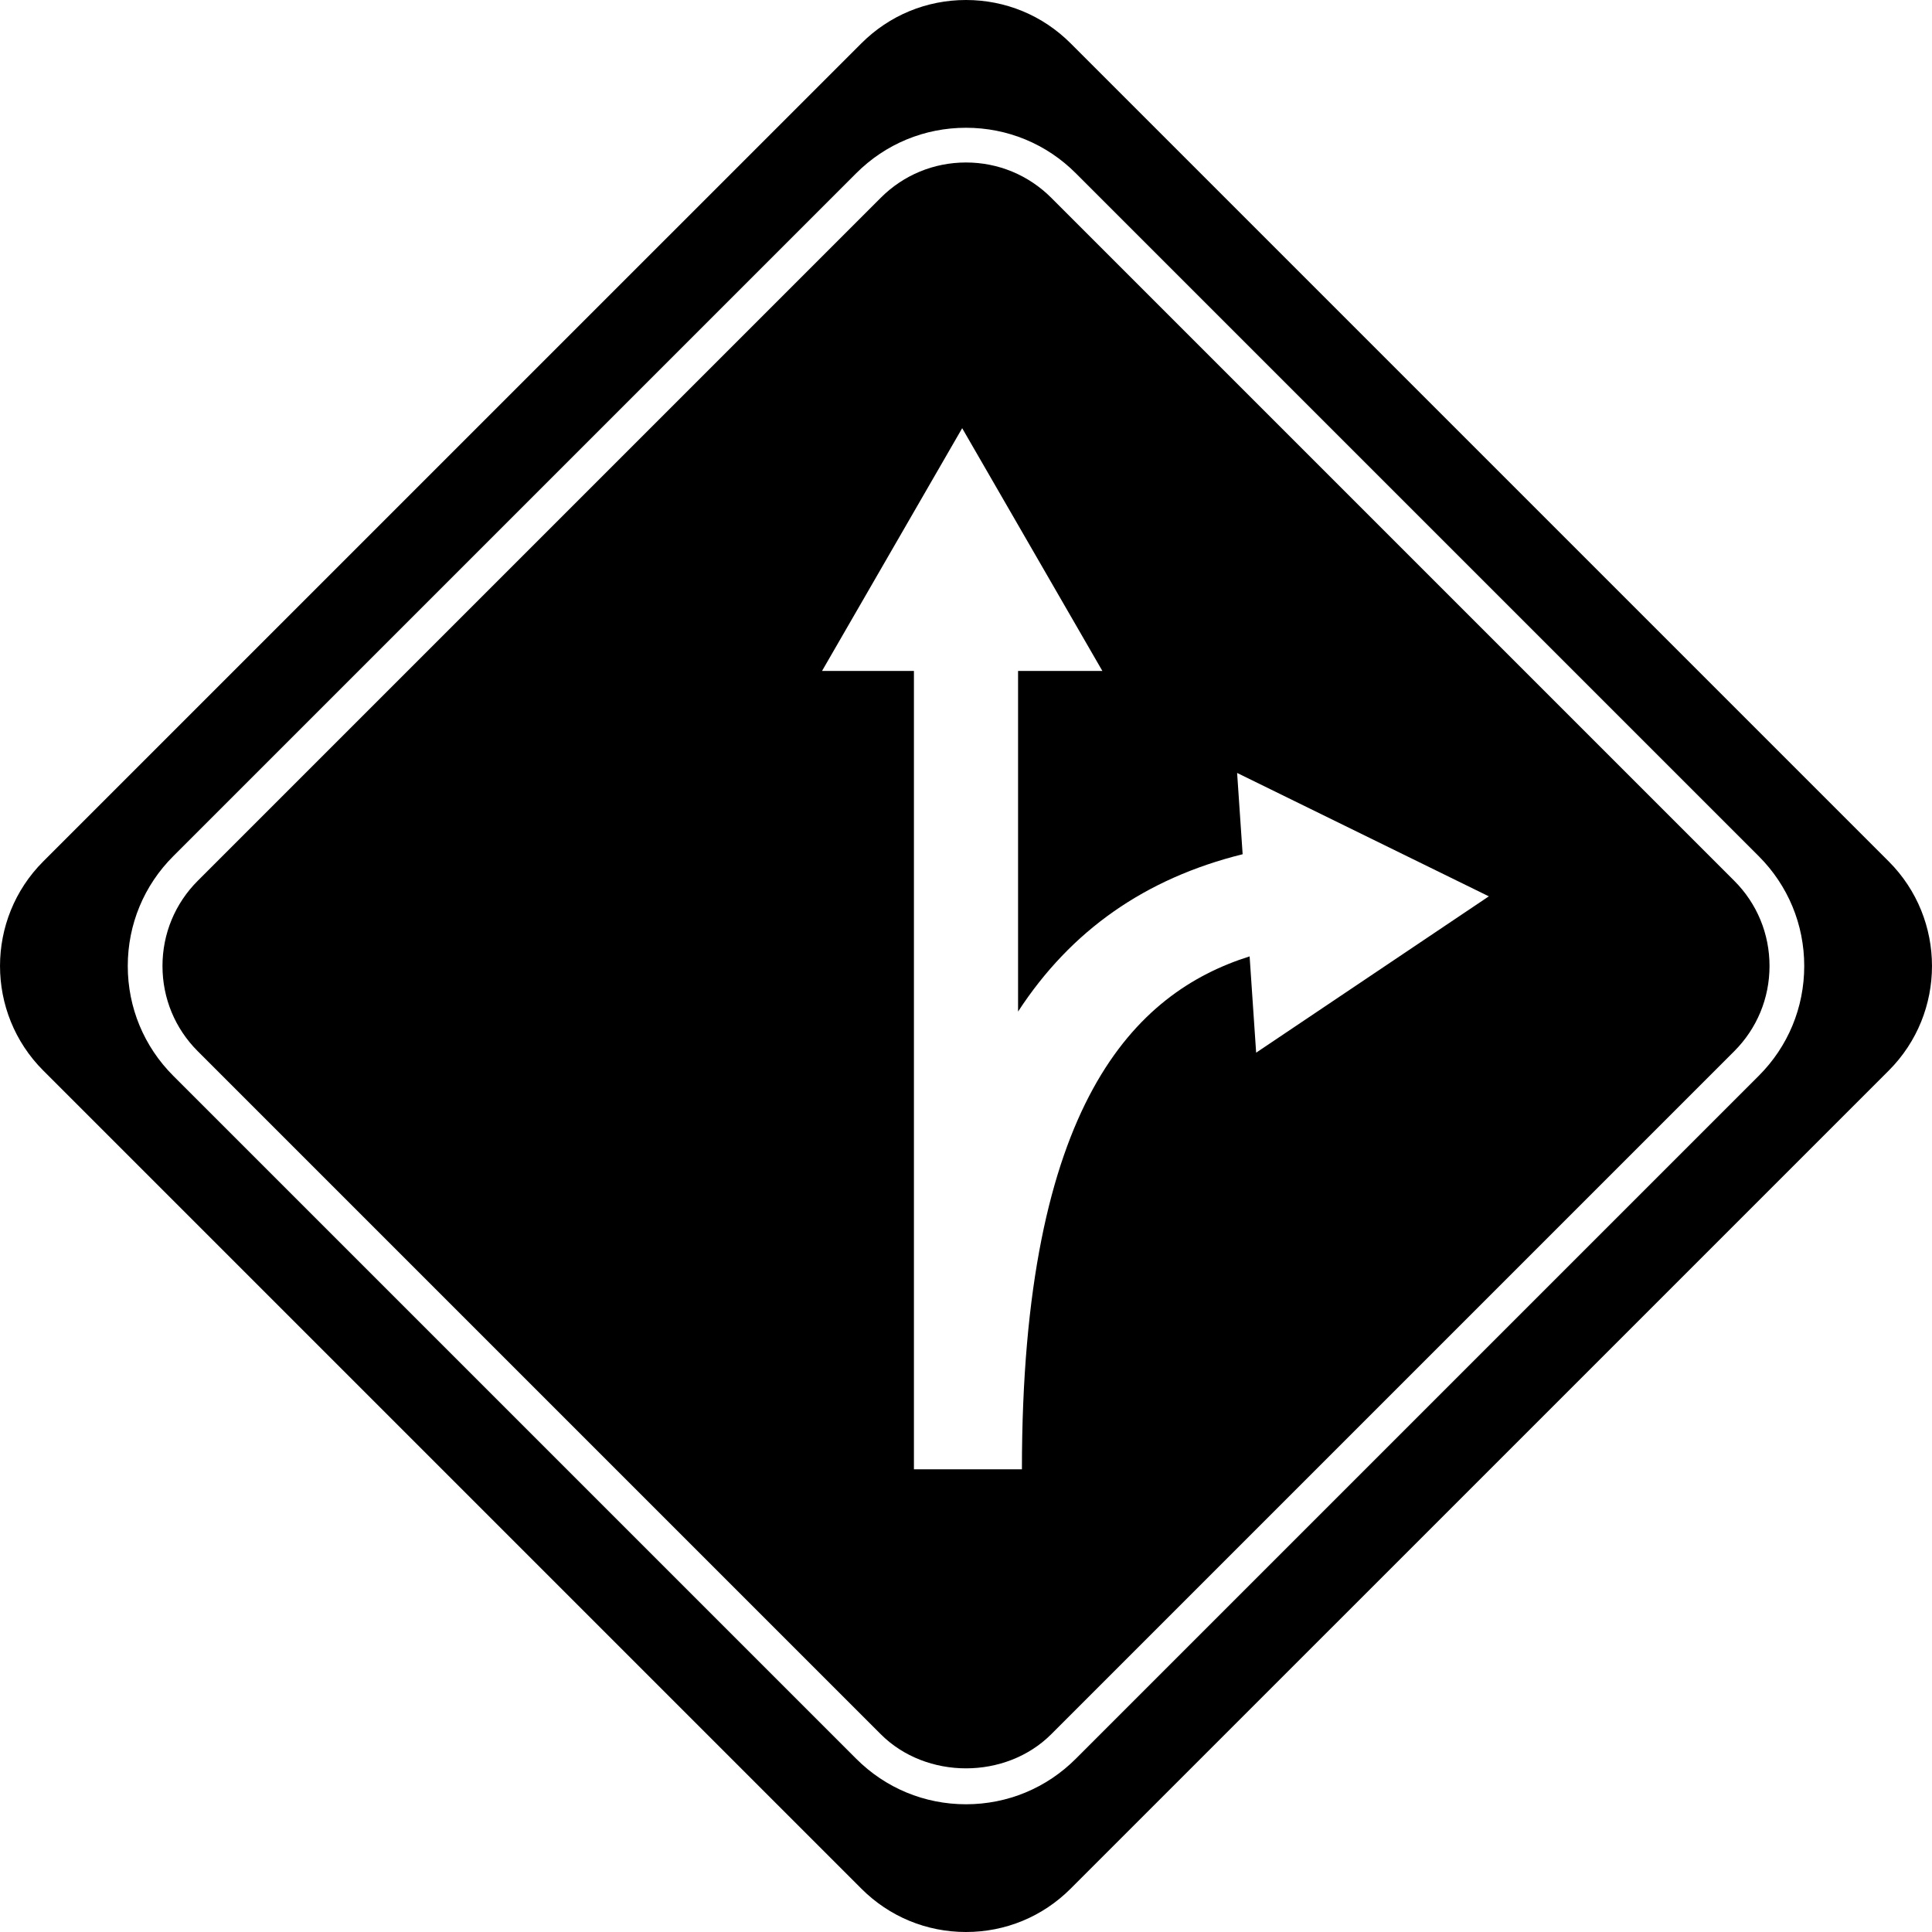
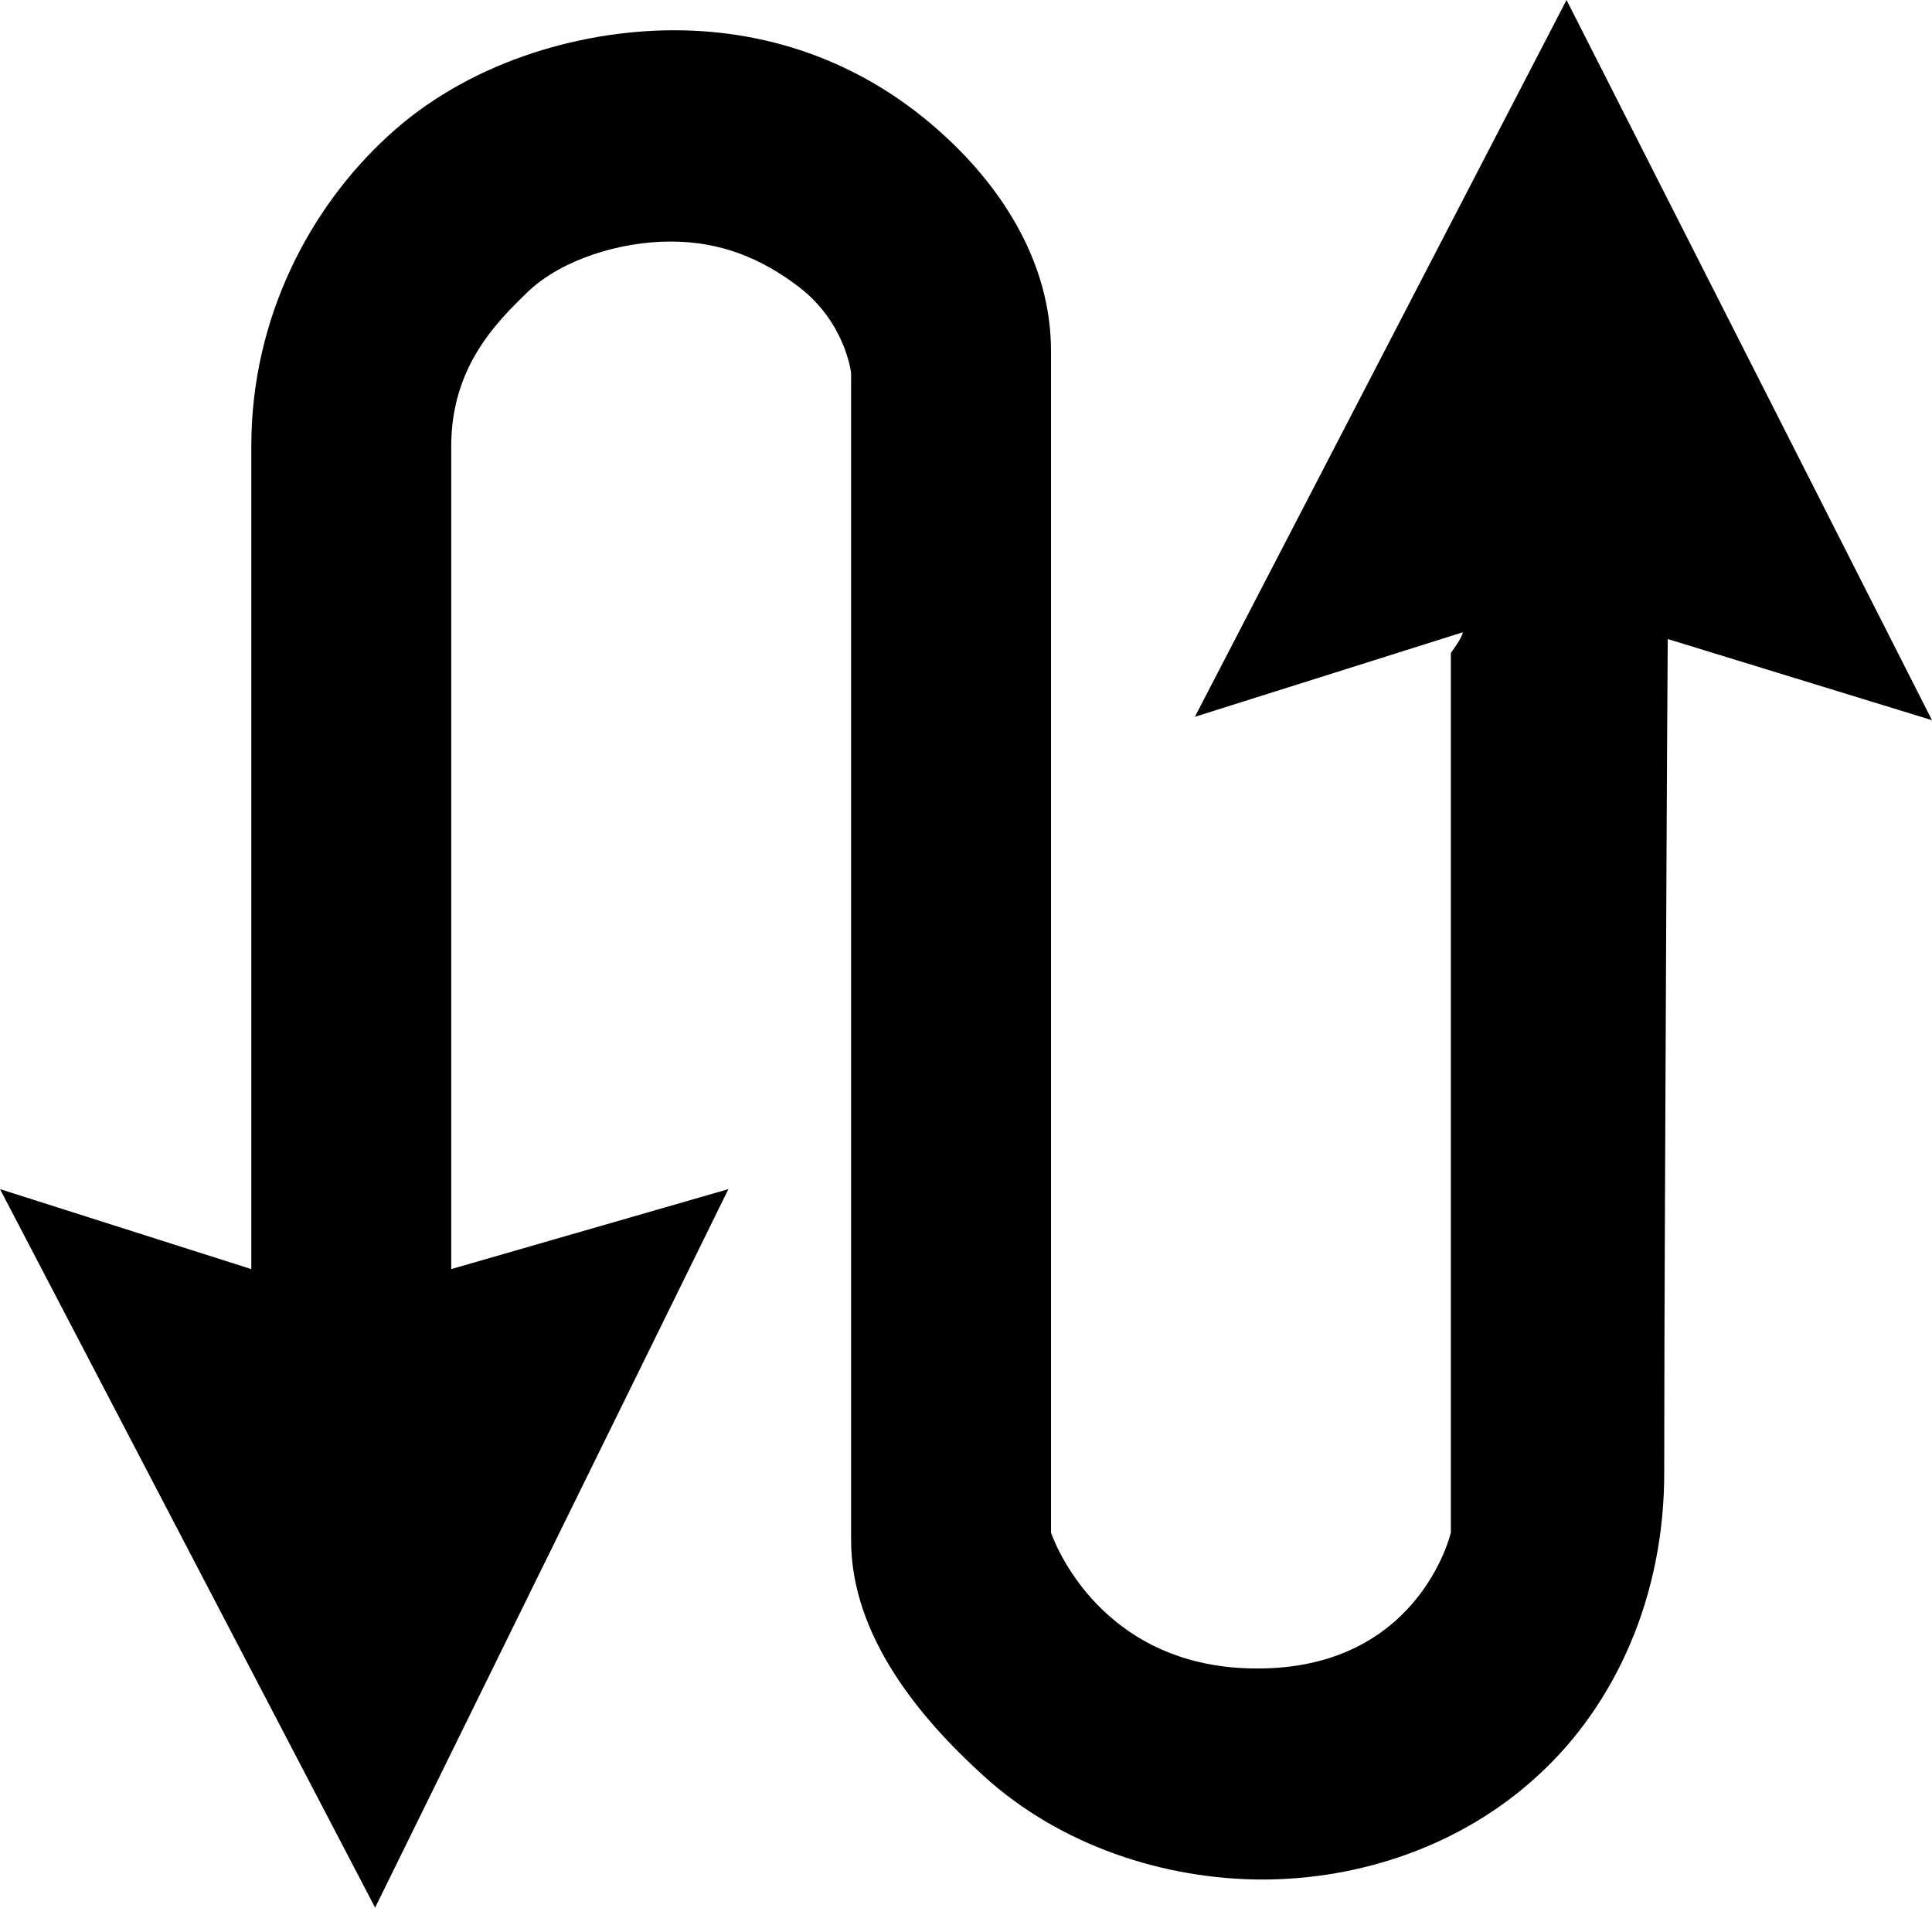
- <svg xmlns="http://www.w3.org/2000/svg" version="1.1" id="Capa_1" x="0px" y="0px" width="532.248px" height="532.248px" viewBox="0 0 532.248 532.248" style="enable-background:new 0 0 532.248 532.248;" xml:space="preserve">
+ <svg xmlns="http://www.w3.org/2000/svg" version="1.1" id="Layer_1" x="0px" y="0px" width="591.413px" height="583.971px" viewBox="8.751 30.979 591.413 583.971" enable-background="new 8.751 30.979 591.413 583.971" xml:space="preserve">
  <g>
-     <g>
-       <path d="M237.303,520.314c7.698,7.699,17.93,11.934,28.821,11.934s21.114-4.234,28.821-11.934l225.379-225.369    c15.893-15.893,15.893-41.74,0-57.633L294.945,11.934C287.238,4.236,277.006,0,266.124,0c-10.882,0-21.114,4.236-28.821,11.934    L11.924,237.303c-15.893,15.893-15.893,41.74,0,57.632L237.303,520.314z M47.736,235.869L235.868,47.736    c8.081-8.09,18.829-12.537,30.256-12.537c11.427,0,22.176,4.446,30.256,12.537l188.133,188.132    c8.08,8.081,12.536,18.829,12.536,30.256c0,11.426-4.446,22.176-12.536,30.256L296.38,484.514    c-8.08,8.09-18.829,12.545-30.256,12.545c-11.427,0-22.175-4.455-30.256-12.545L47.736,296.381    c-8.081-8.08-12.537-18.83-12.537-30.256C35.199,254.697,39.646,243.949,47.736,235.869z" />
-       <path d="M242.629,477.752c12.546,12.547,34.444,12.547,46.99,0l188.133-188.133c6.272-6.273,9.734-14.611,9.734-23.494    c0-8.884-3.452-17.223-9.734-23.496L289.619,54.497c-6.273-6.273-14.621-9.734-23.495-9.734s-17.222,3.452-23.495,9.734    L54.496,242.629c-6.273,6.273-9.734,14.611-9.734,23.496c0,8.883,3.452,17.221,9.734,23.494L242.629,477.752z M265.072,117.963    l38.623,66.88h-23.228v93.836c14.583-22.385,35.075-36.701,61.869-43.346l-1.521-22.396l69.348,33.995l-64.107,43.069    l-1.798-26.526c-31.47,9.926-62.729,40.334-62.729,141.305h-1.062h-27.636h-1.052V184.843h-25.321L265.072,117.963z" />
-     </g>
+     <path d="M488.29,30.979L374.52,250.405l81.996-25.863c0,1.432-3.636,6.316-3.636,6.316v269.28c0,0-10.037,43.611-62.779,41.53   c-46.634-1.848-59.62-41.53-59.62-41.53V138.397c0-26.781-14.848-49.572-32.522-65.778c-23.746-21.958-52.681-32.362-82.816-32.375   c-30.16,0.013-63.881,10.417-87.614,32.375c-23.831,21.824-41.848,55.558-41.848,94.921v251.936l-76.929-24.48l114.824,219.953   l108.152-219.953l-84.848,24.48V167.541c0-23.941,13.489-37.699,23.758-47.516c10.367-9.694,28.054-15.117,43.379-15.104   c15.336-0.012,27.797,5.166,39.094,13.746c14.504,10.979,16.169,26.512,16.169,26.512v357.236   c0,29.499,21.286,54.701,40.429,72.069c23.599,21.604,55.667,31.837,85.521,31.861c29.694-0.024,60.809-10.184,84.261-31.8   c23.549-21.493,38.947-54.799,38.702-93.575c0-50.563,0.453-122.449,0.674-181.653c0.098-28.421,0.306-53.893,0.403-72.718   l80.895,24.847L488.29,30.979z" />
  </g>
-   <g>
- </g>
-   <g>
- </g>
-   <g>
- </g>
-   <g>
- </g>
-   <g>
- </g>
-   <g>
- </g>
-   <g>
- </g>
-   <g>
- </g>
-   <g>
- </g>
-   <g>
- </g>
-   <g>
- </g>
-   <g>
- </g>
-   <g>
- </g>
-   <g>
- </g>
-   <g>
- </g>
</svg>
